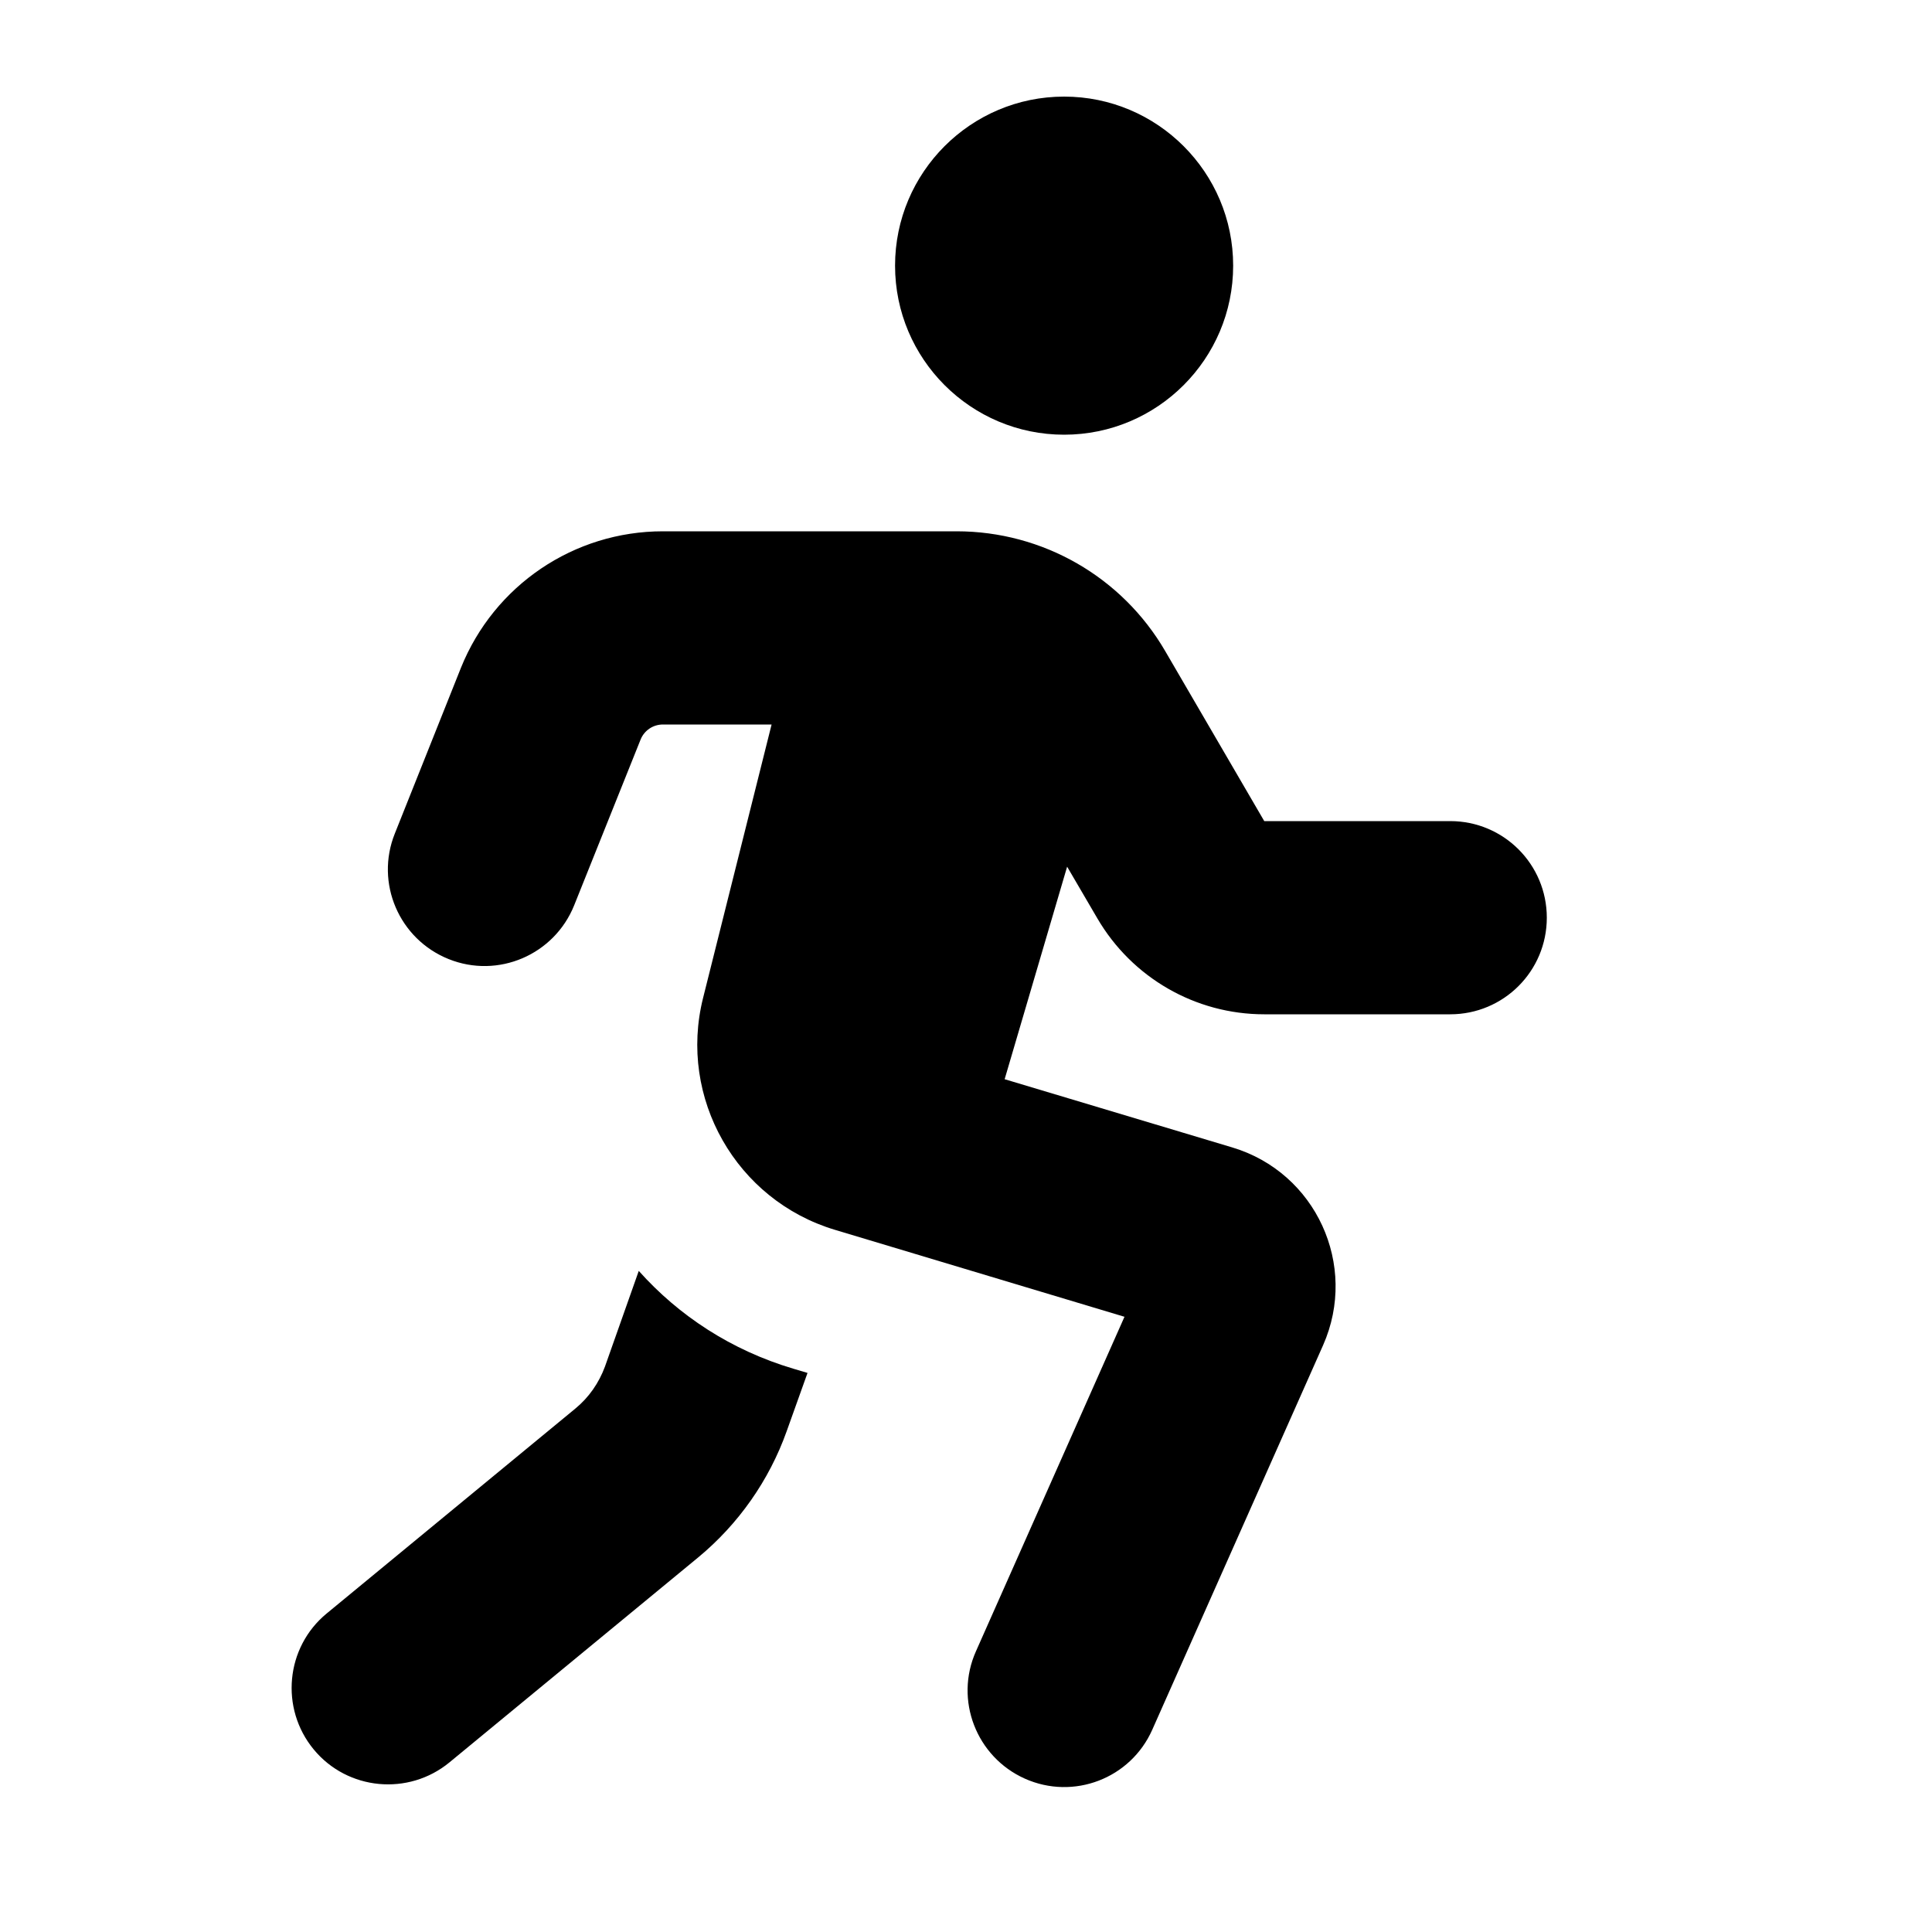
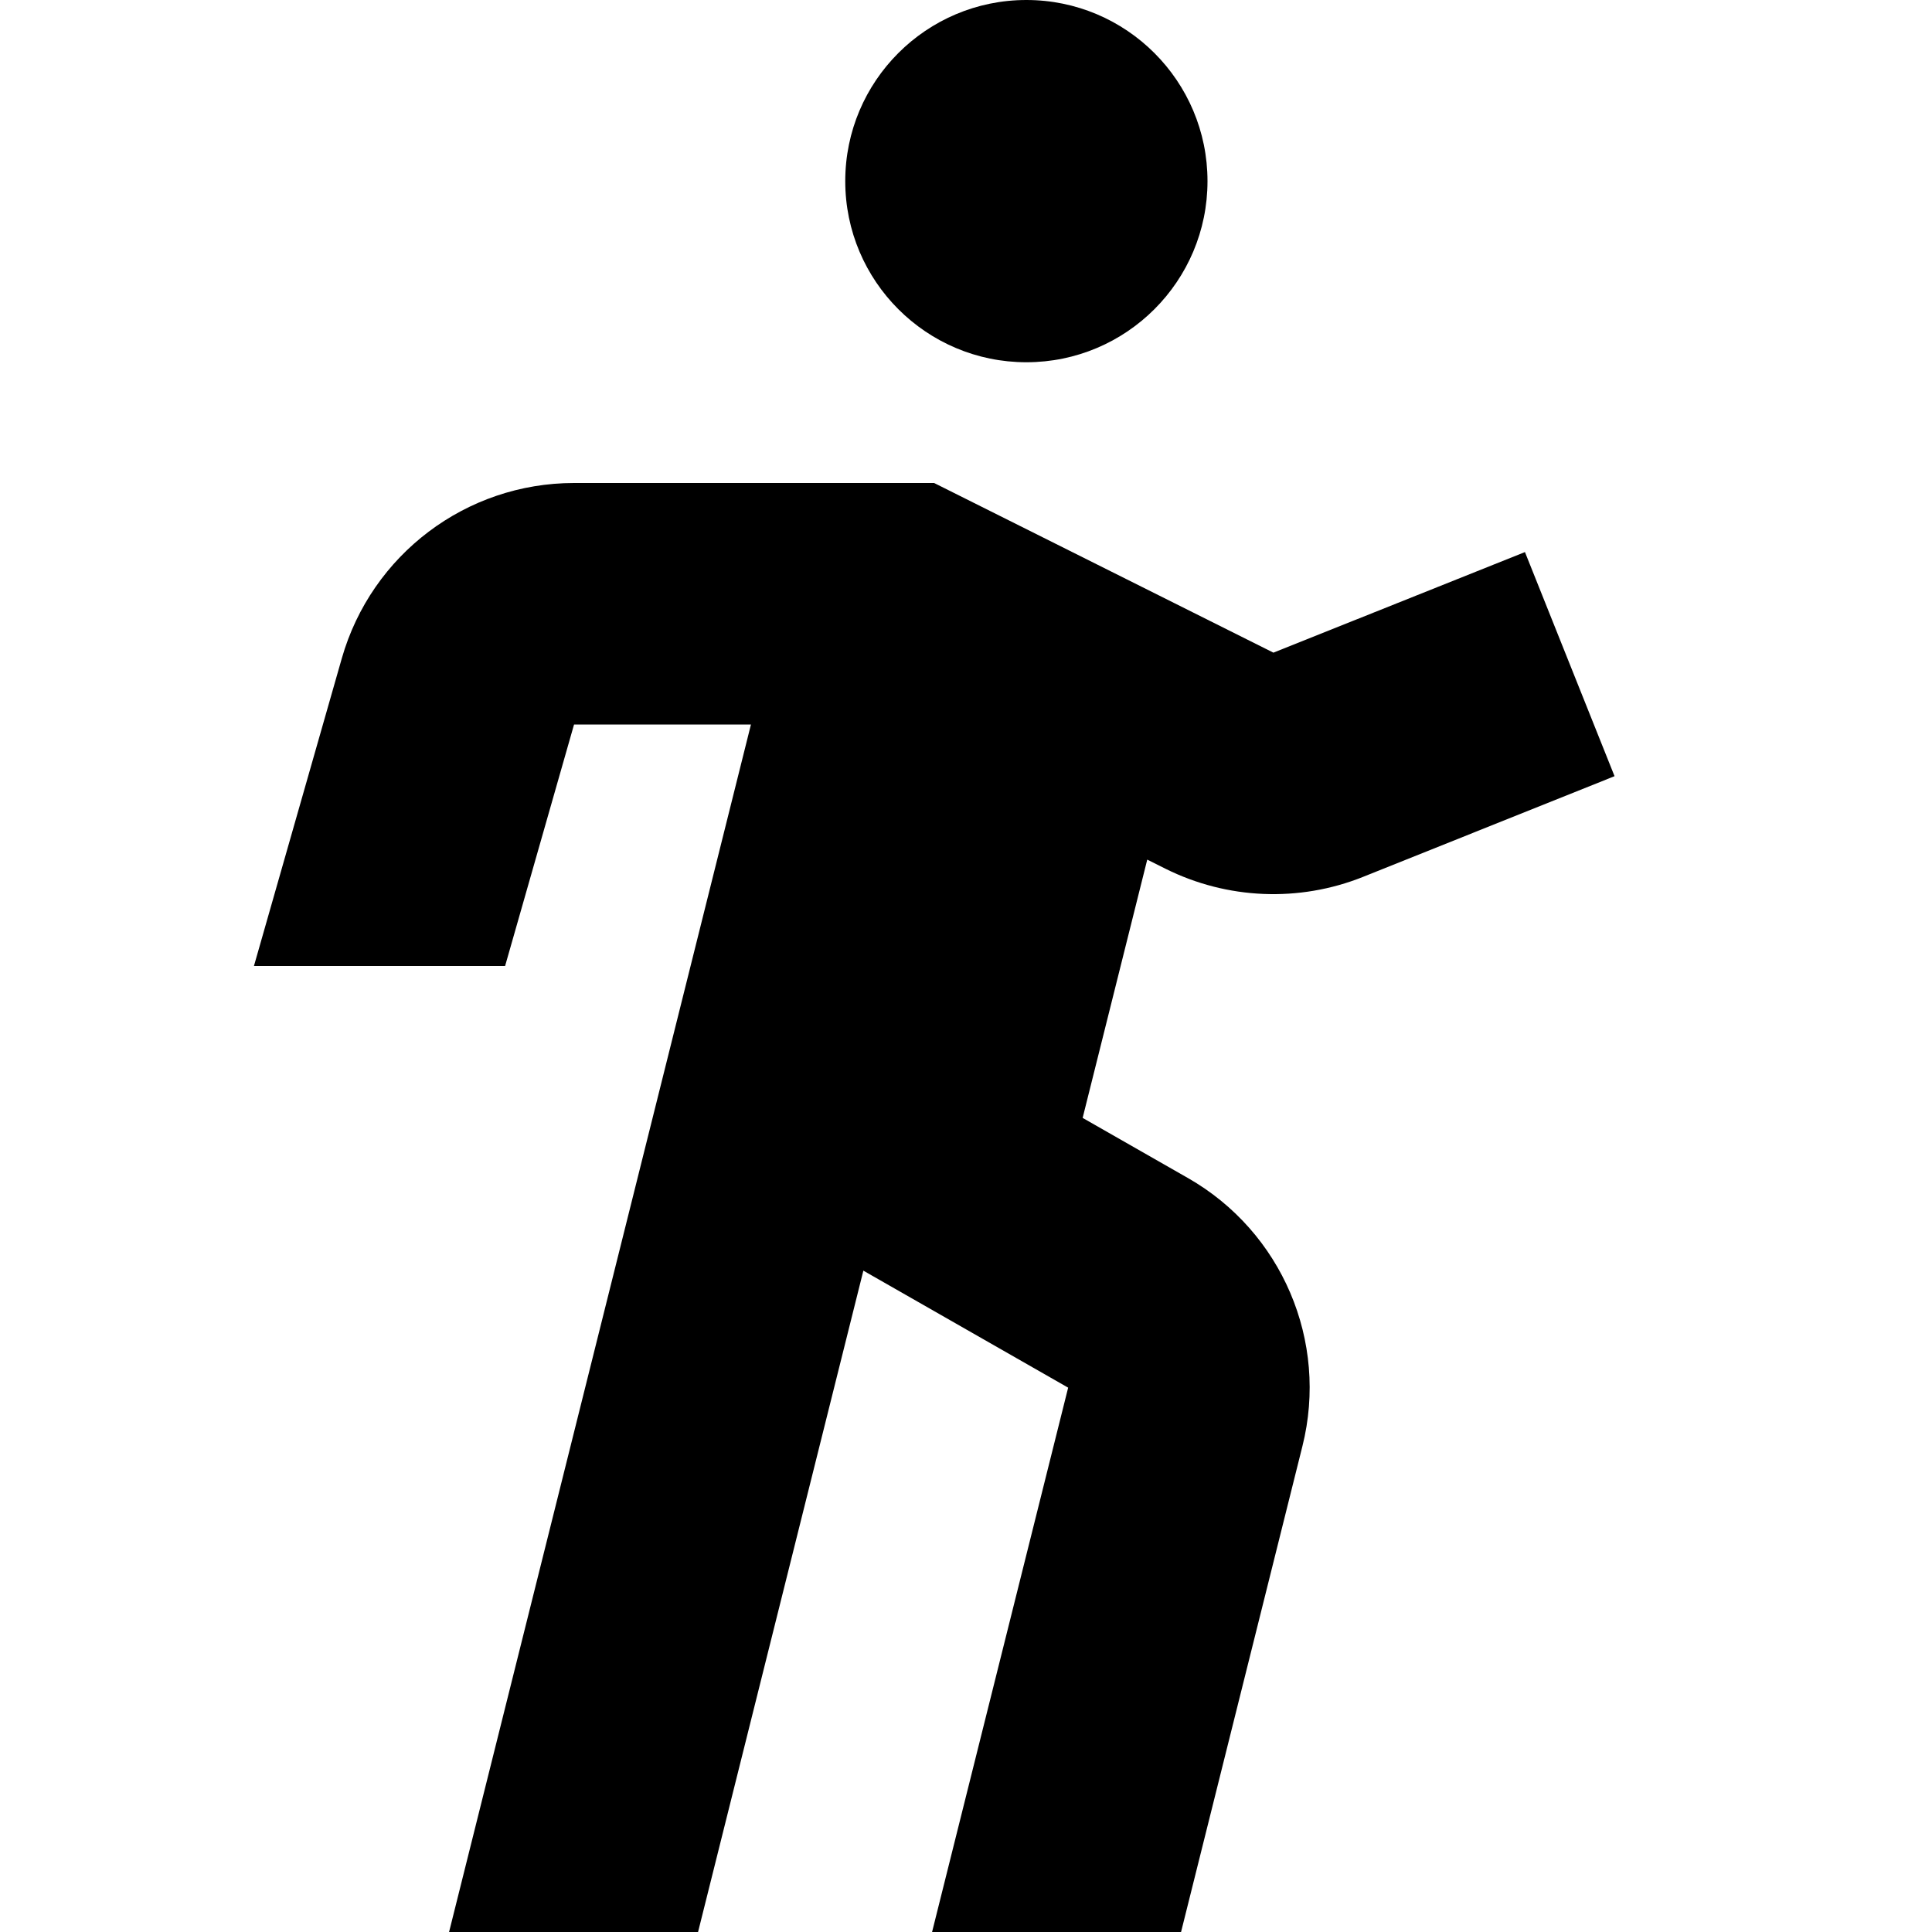
- <svg xmlns="http://www.w3.org/2000/svg" viewBox="0 0 640 640">
-   <path d="M352.5 32C383.4 32 408.5 57.1 408.5 88C408.5 118.9 383.4 144 352.5 144C321.6 144 296.5 118.9 296.5 88C296.5 57.1 321.6 32 352.5 32zM219.6 240C216.3 240 213.4 242 212.2 245L190.2 299.9C183.6 316.3 165 324.3 148.6 317.7C132.2 311.1 124.2 292.5 130.8 276.1L152.7 221.2C163.7 193.9 190.1 176 219.6 176L316.9 176C345.4 176 371.7 191.1 386 215.7L418.8 272L480.4 272C498.1 272 512.4 286.3 512.4 304C512.4 321.7 498.1 336 480.4 336L418.8 336C396 336 375 323.9 363.5 304.2L353.5 287.1L332.8 357.5L408.2 380.1C435.9 388.4 450 419.1 438.3 445.6L381.7 573C374.5 589.2 355.6 596.4 339.5 589.2C323.4 582 316.1 563.1 323.3 547L372.5 436.2L276.6 407.4C243.9 397.6 224.6 363.7 232.9 330.6L255.6 240L219.7 240zM211.6 421C224.9 435.9 242.3 447.3 262.8 453.4L267.5 454.8L260.6 474.1C254.8 490.4 244.6 504.9 231.3 515.9L148.9 583.8C135.3 595 115.1 593.1 103.9 579.5C92.7 565.9 94.6 545.7 108.2 534.5L190.6 466.6C195.1 462.9 198.4 458.1 200.4 452.7L211.6 421z" />
+ <svg xmlns="http://www.w3.org/2000/svg" width="800px" height="800px" viewBox="0 0 16 16" fill="none">
+   <path d="M10 1.5C10 2.328 9.328 3 8.5 3C7.672 3 7 2.328 7 1.5C7 0.672 7.672 0 8.5 0C9.328 0 10 0.672 10 1.5Z" fill="#000000" />
+   <path d="M2.831 5.451C3.077 4.592 3.861 4 4.754 4H7.736L10.546 5.405L12.629 4.572L13.371 6.428L11.288 7.262C10.758 7.474 10.162 7.449 9.651 7.194L9.501 7.119L8.966 9.258L9.838 9.756C10.616 10.2 11.004 11.108 10.786 11.977L9.781 16H7.719L8.846 11.492L7.15 10.523L5.781 16H3.719L6.219 6H4.754L4.183 8H2.103L2.831 5.451Z" fill="#000000" />
</svg>
